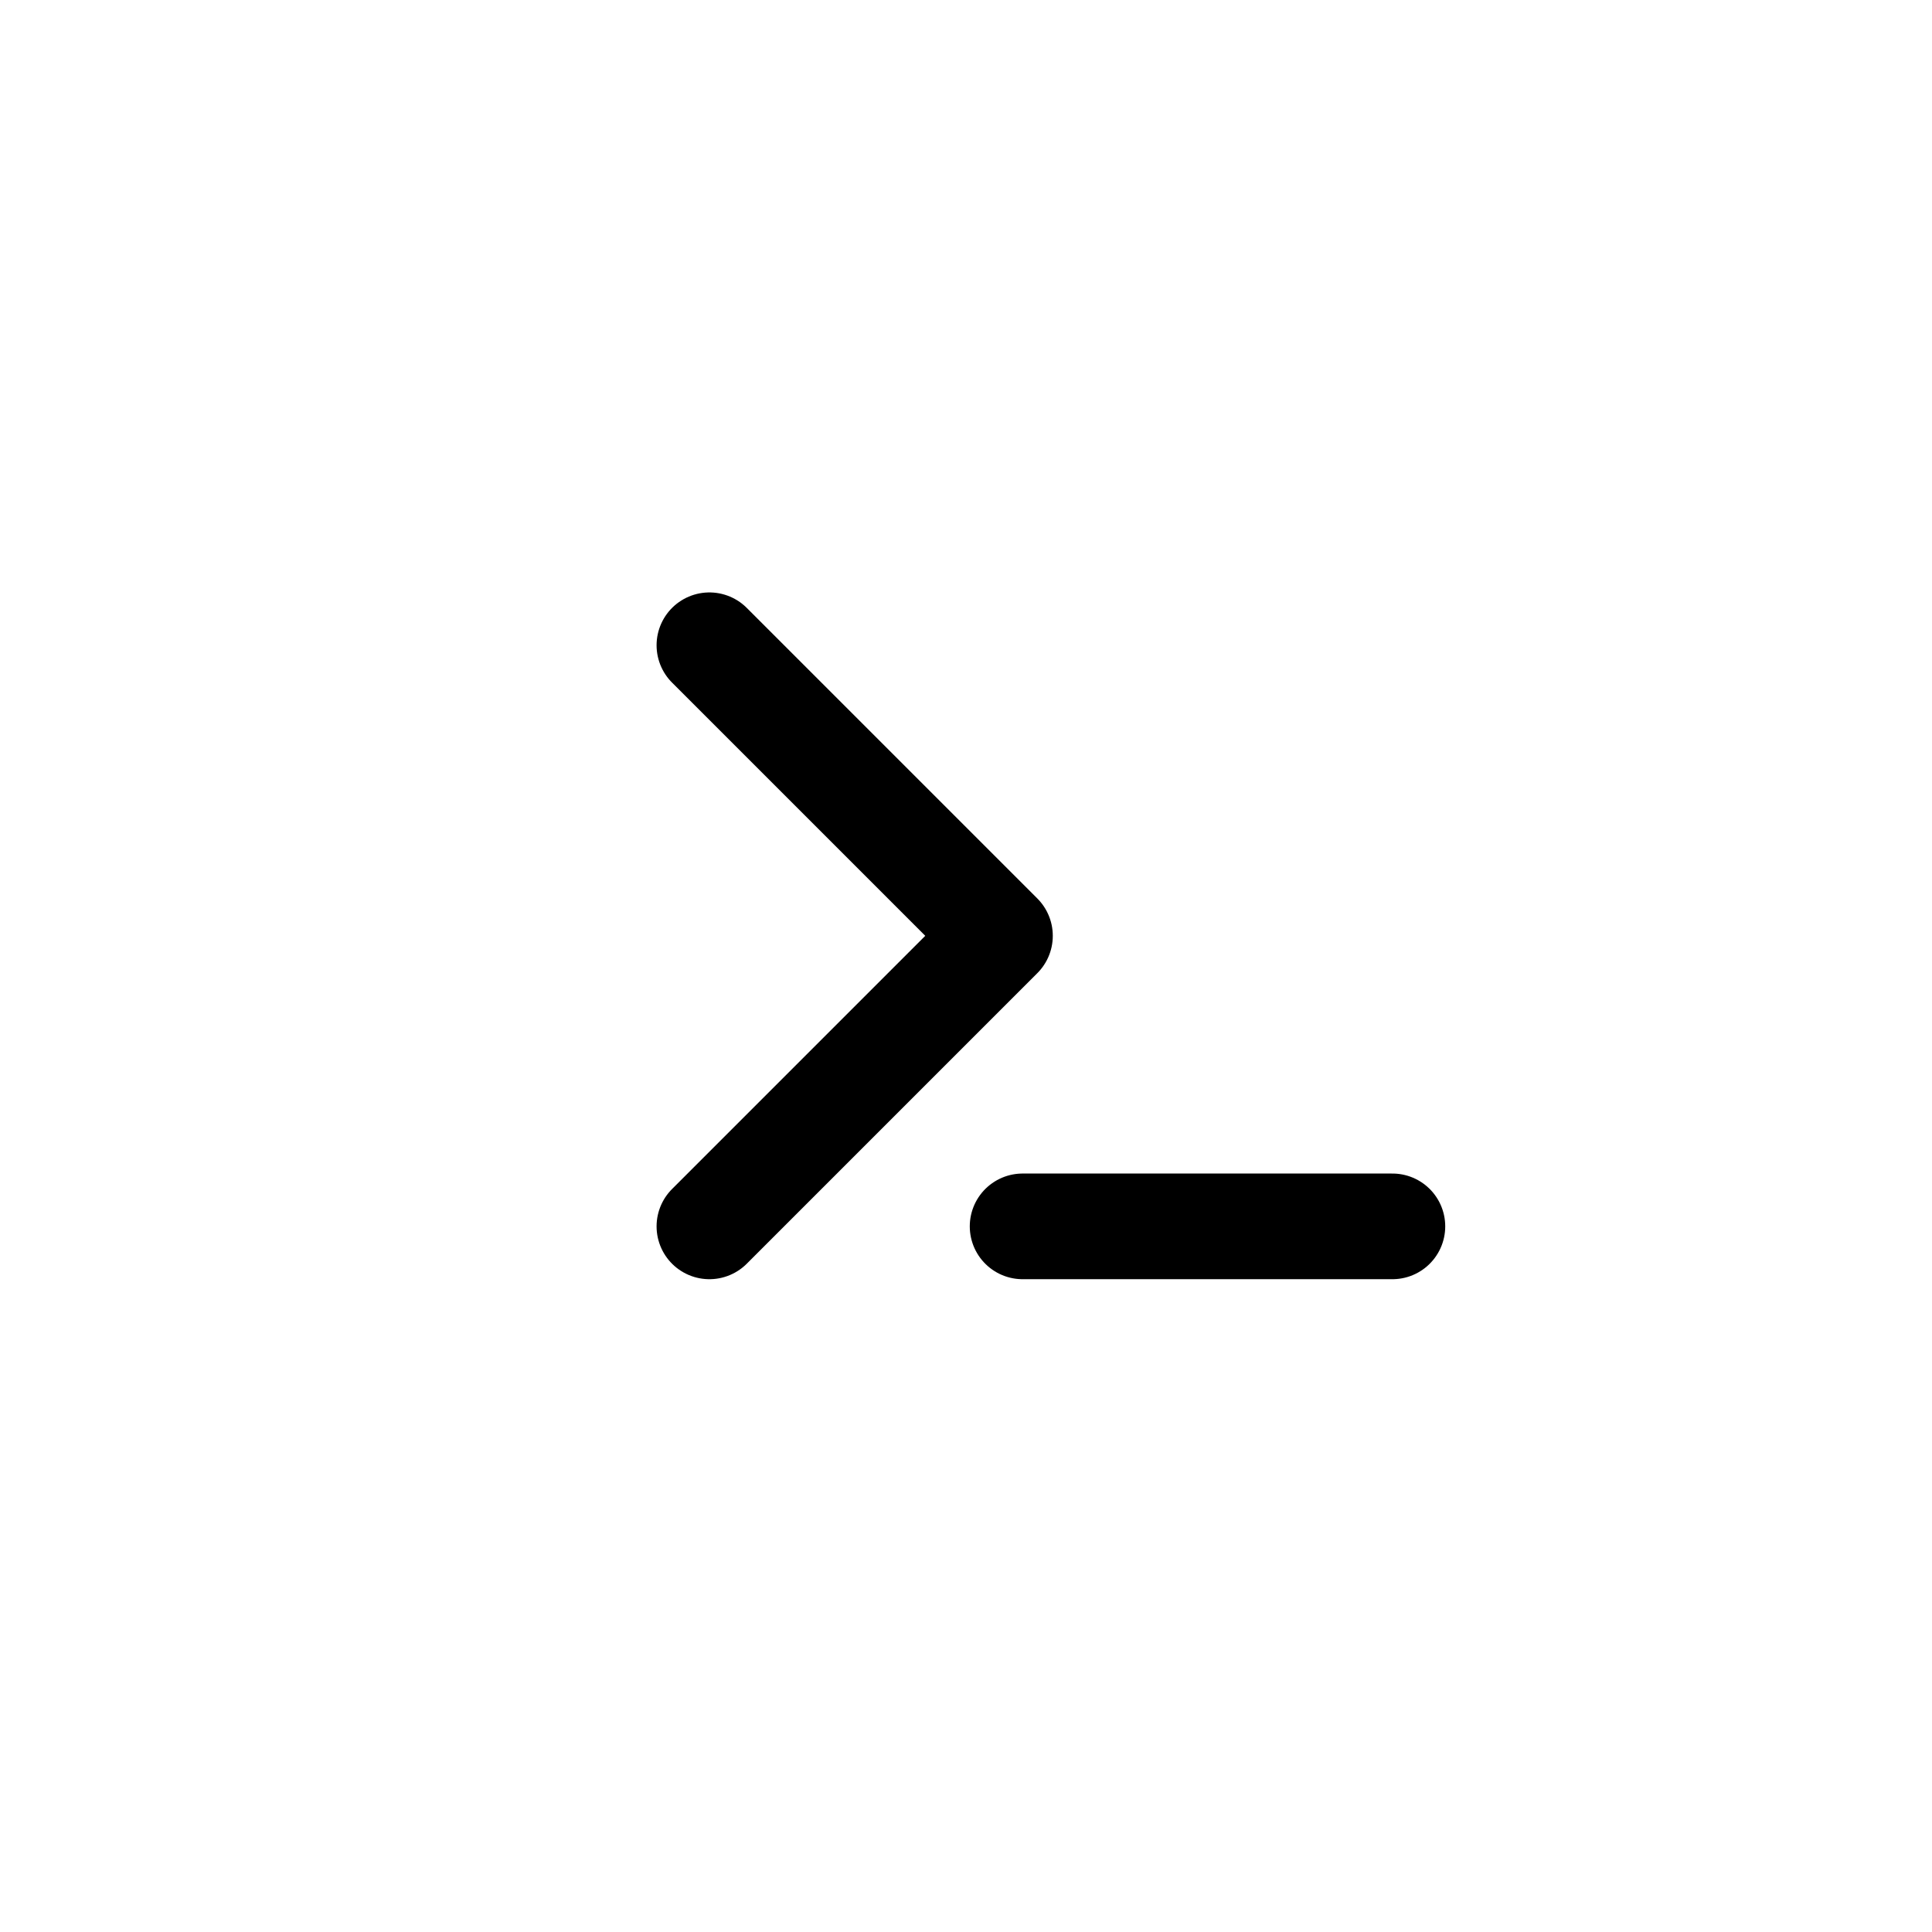
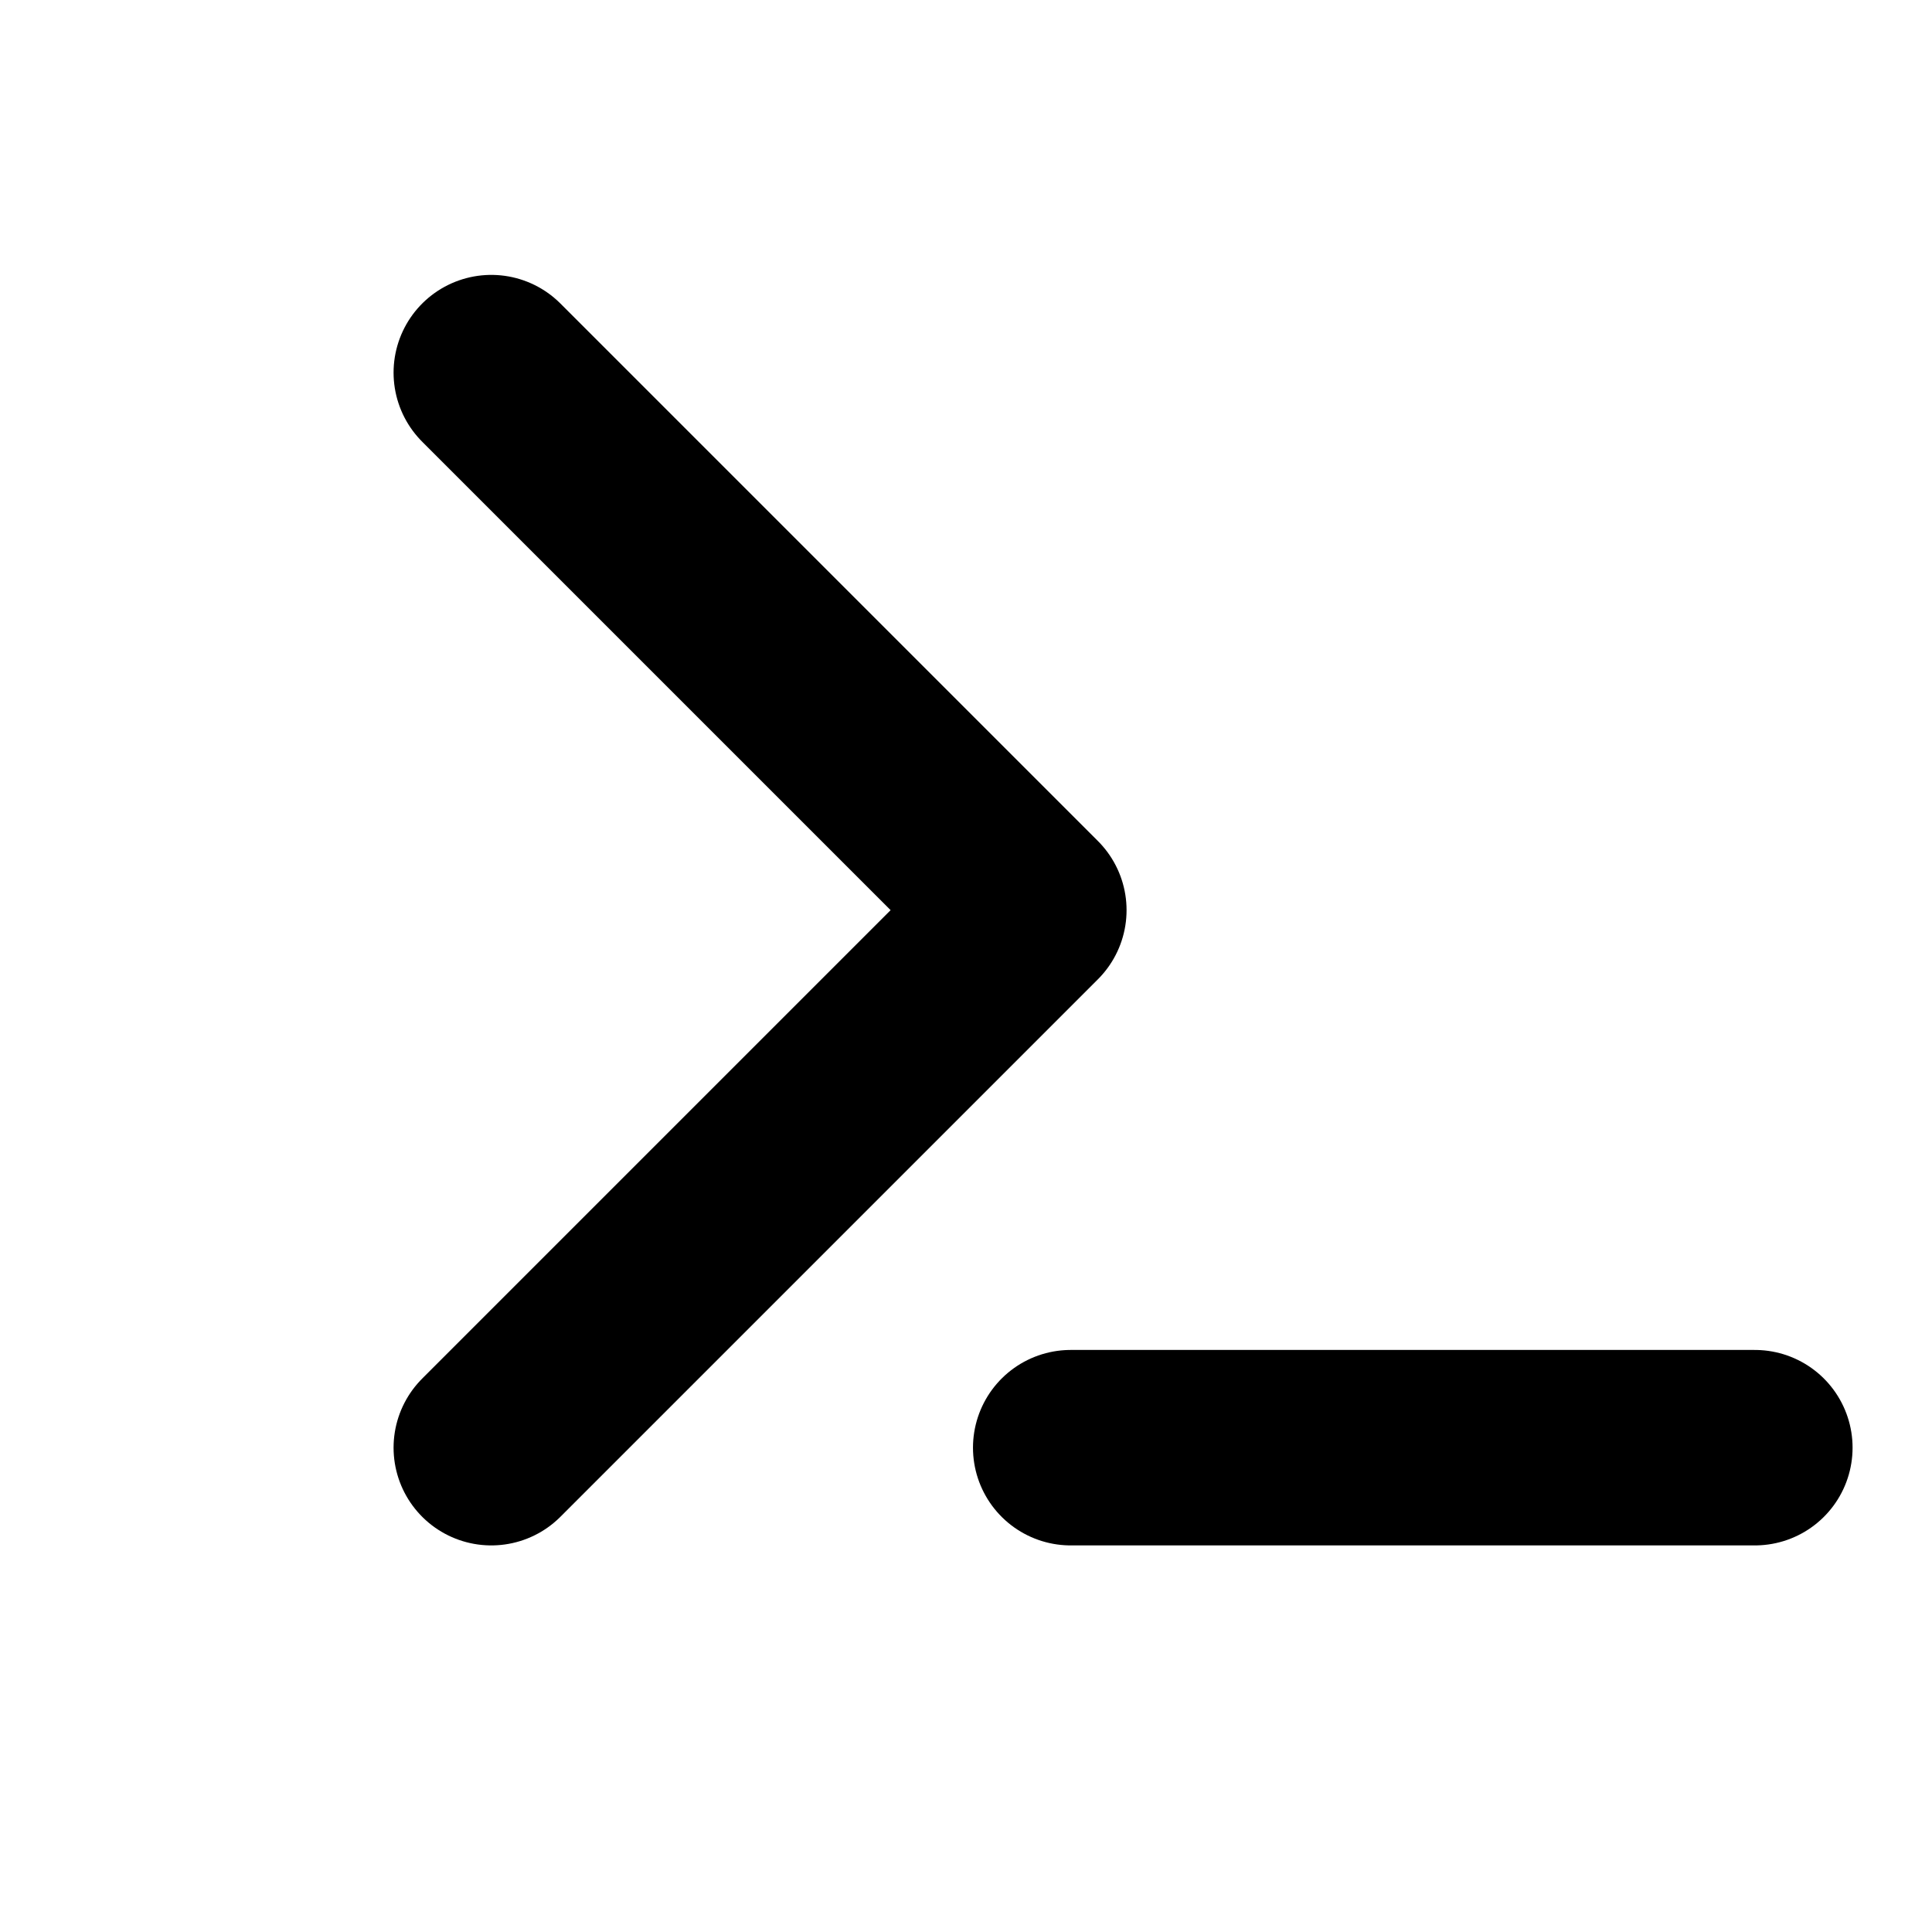
<svg xmlns="http://www.w3.org/2000/svg" width="512" height="512" viewBox="0 0 512 512" fill="none">
-   <g stroke="#000000" stroke-width="28" stroke-linecap="round" stroke-linejoin="round">
+   <g transform="translate(256 256) scale(1.85) translate(-256 -256)" stroke="#000000" stroke-width="28" stroke-linecap="round" stroke-linejoin="round">
    <path d="M188 171L265 248L188 325" />
    <path d="M271 325H369" />
  </g>
</svg>
